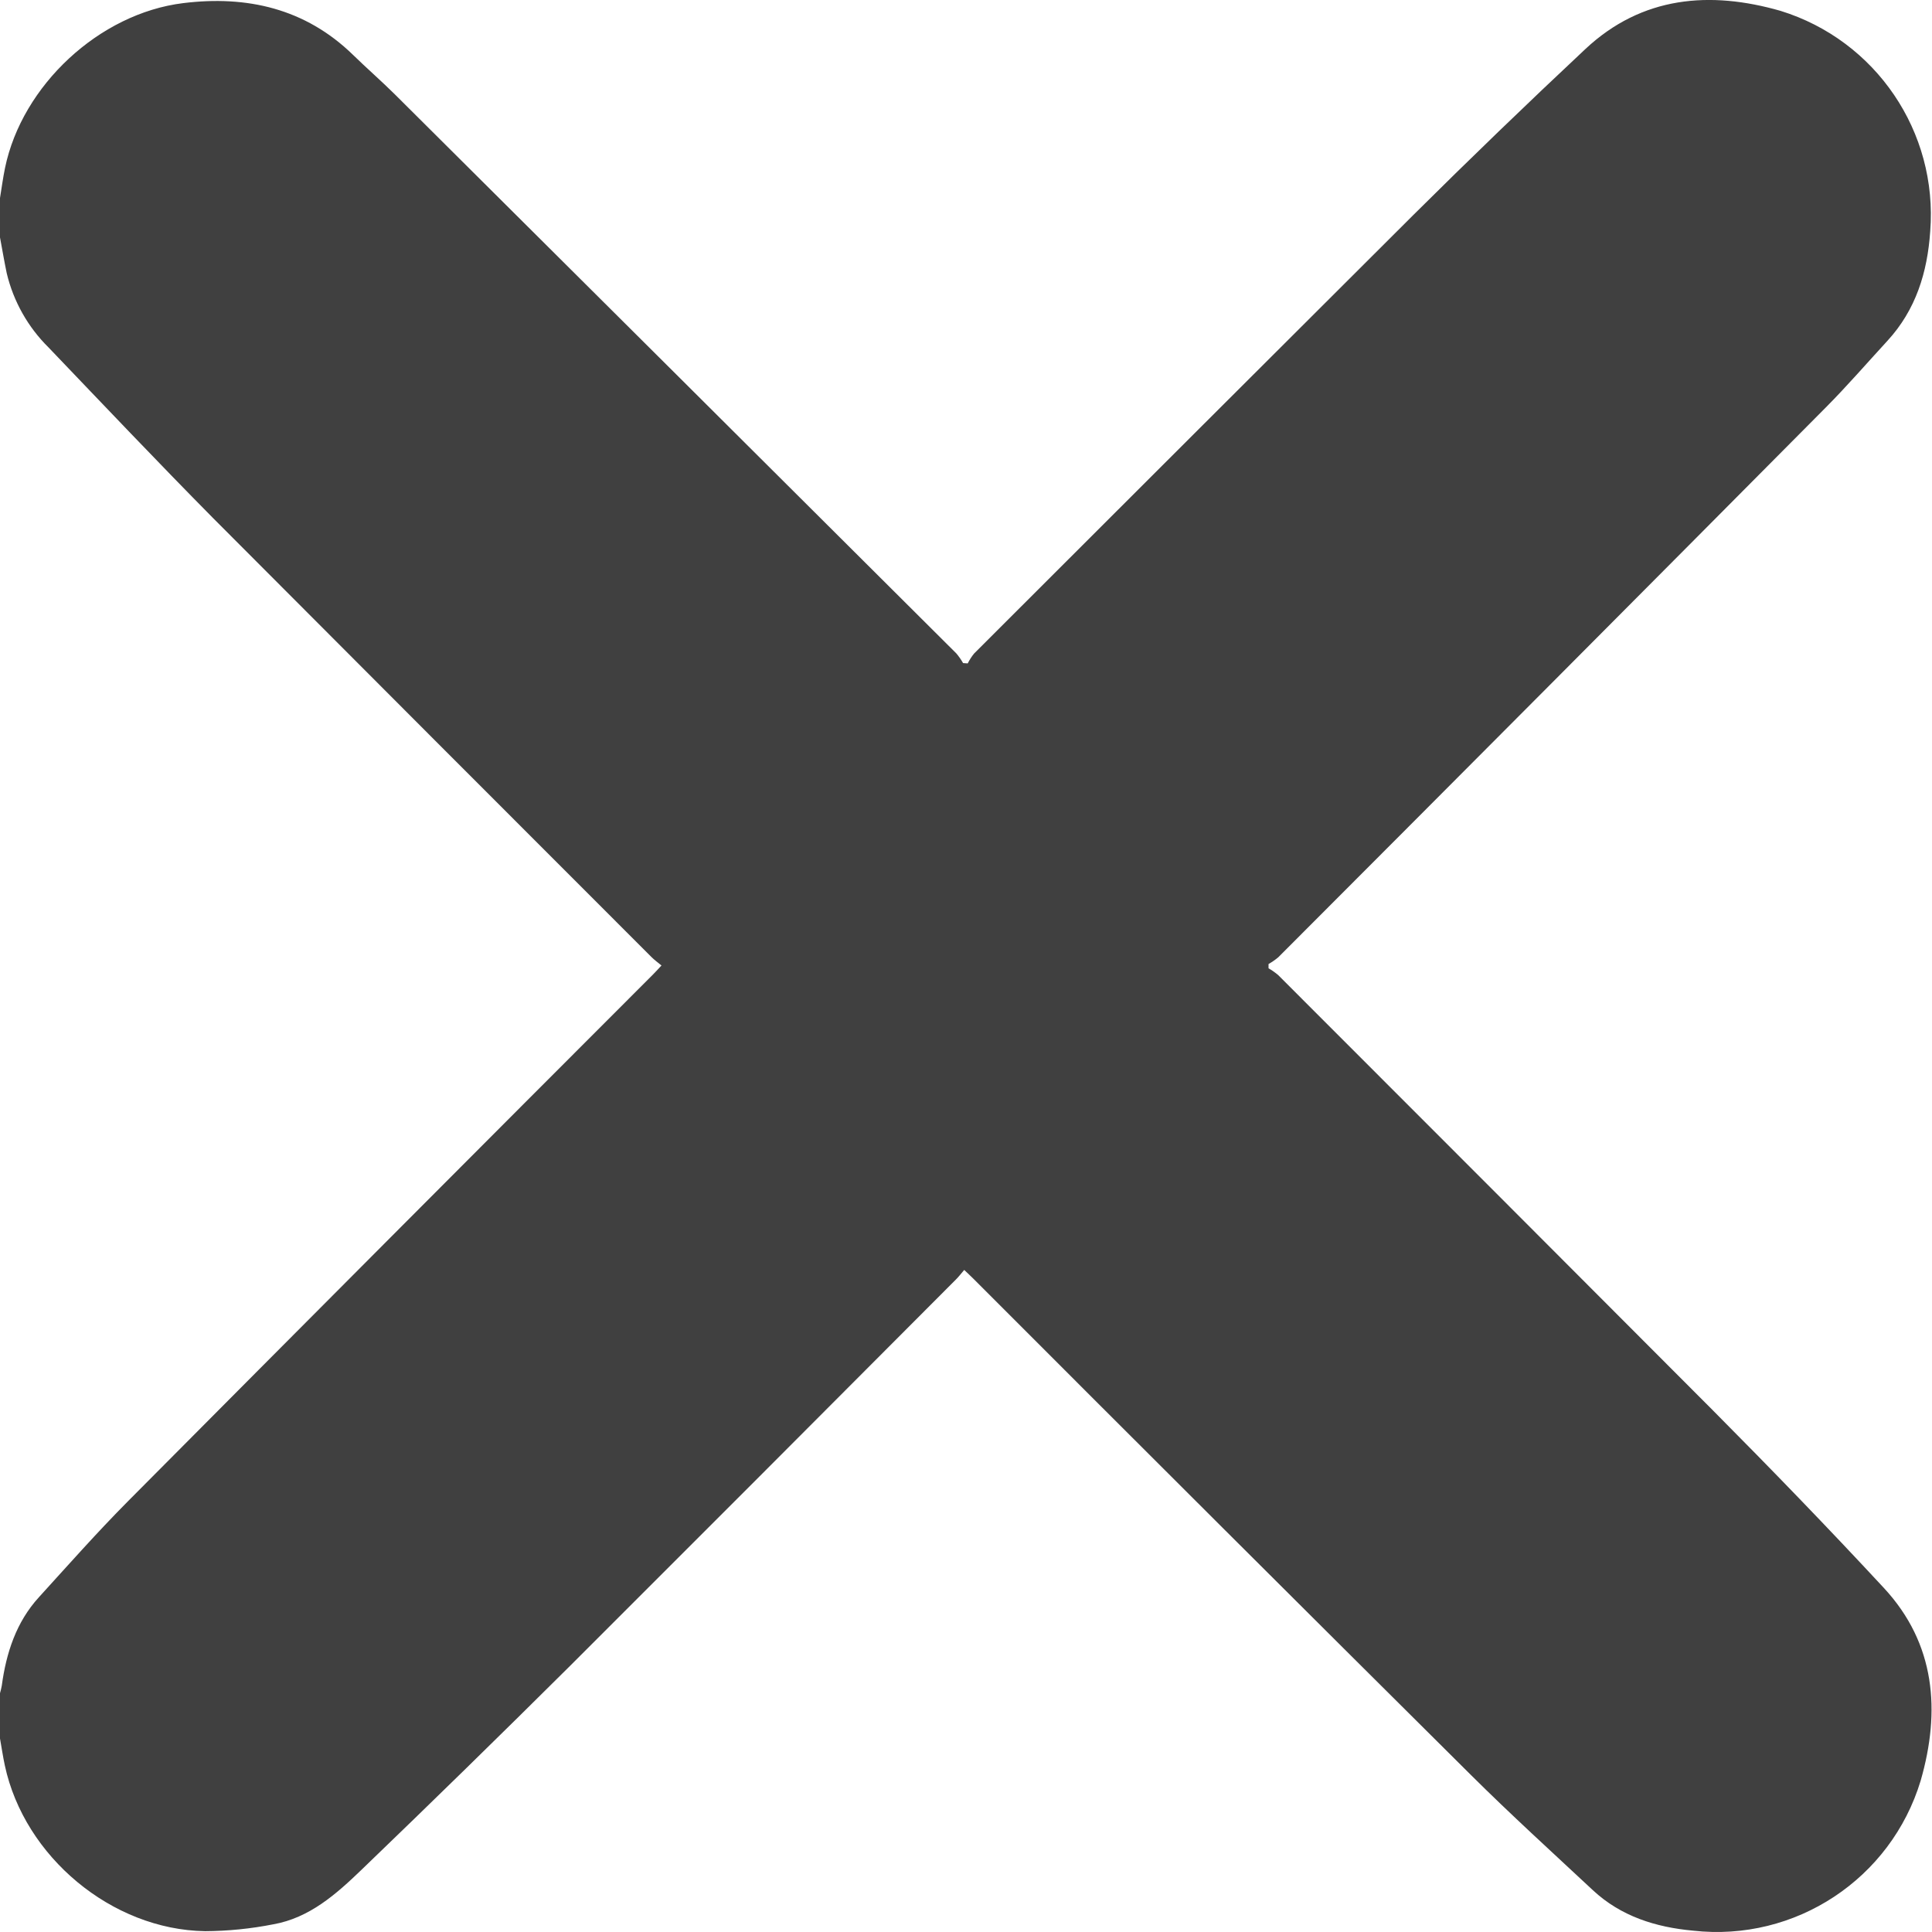
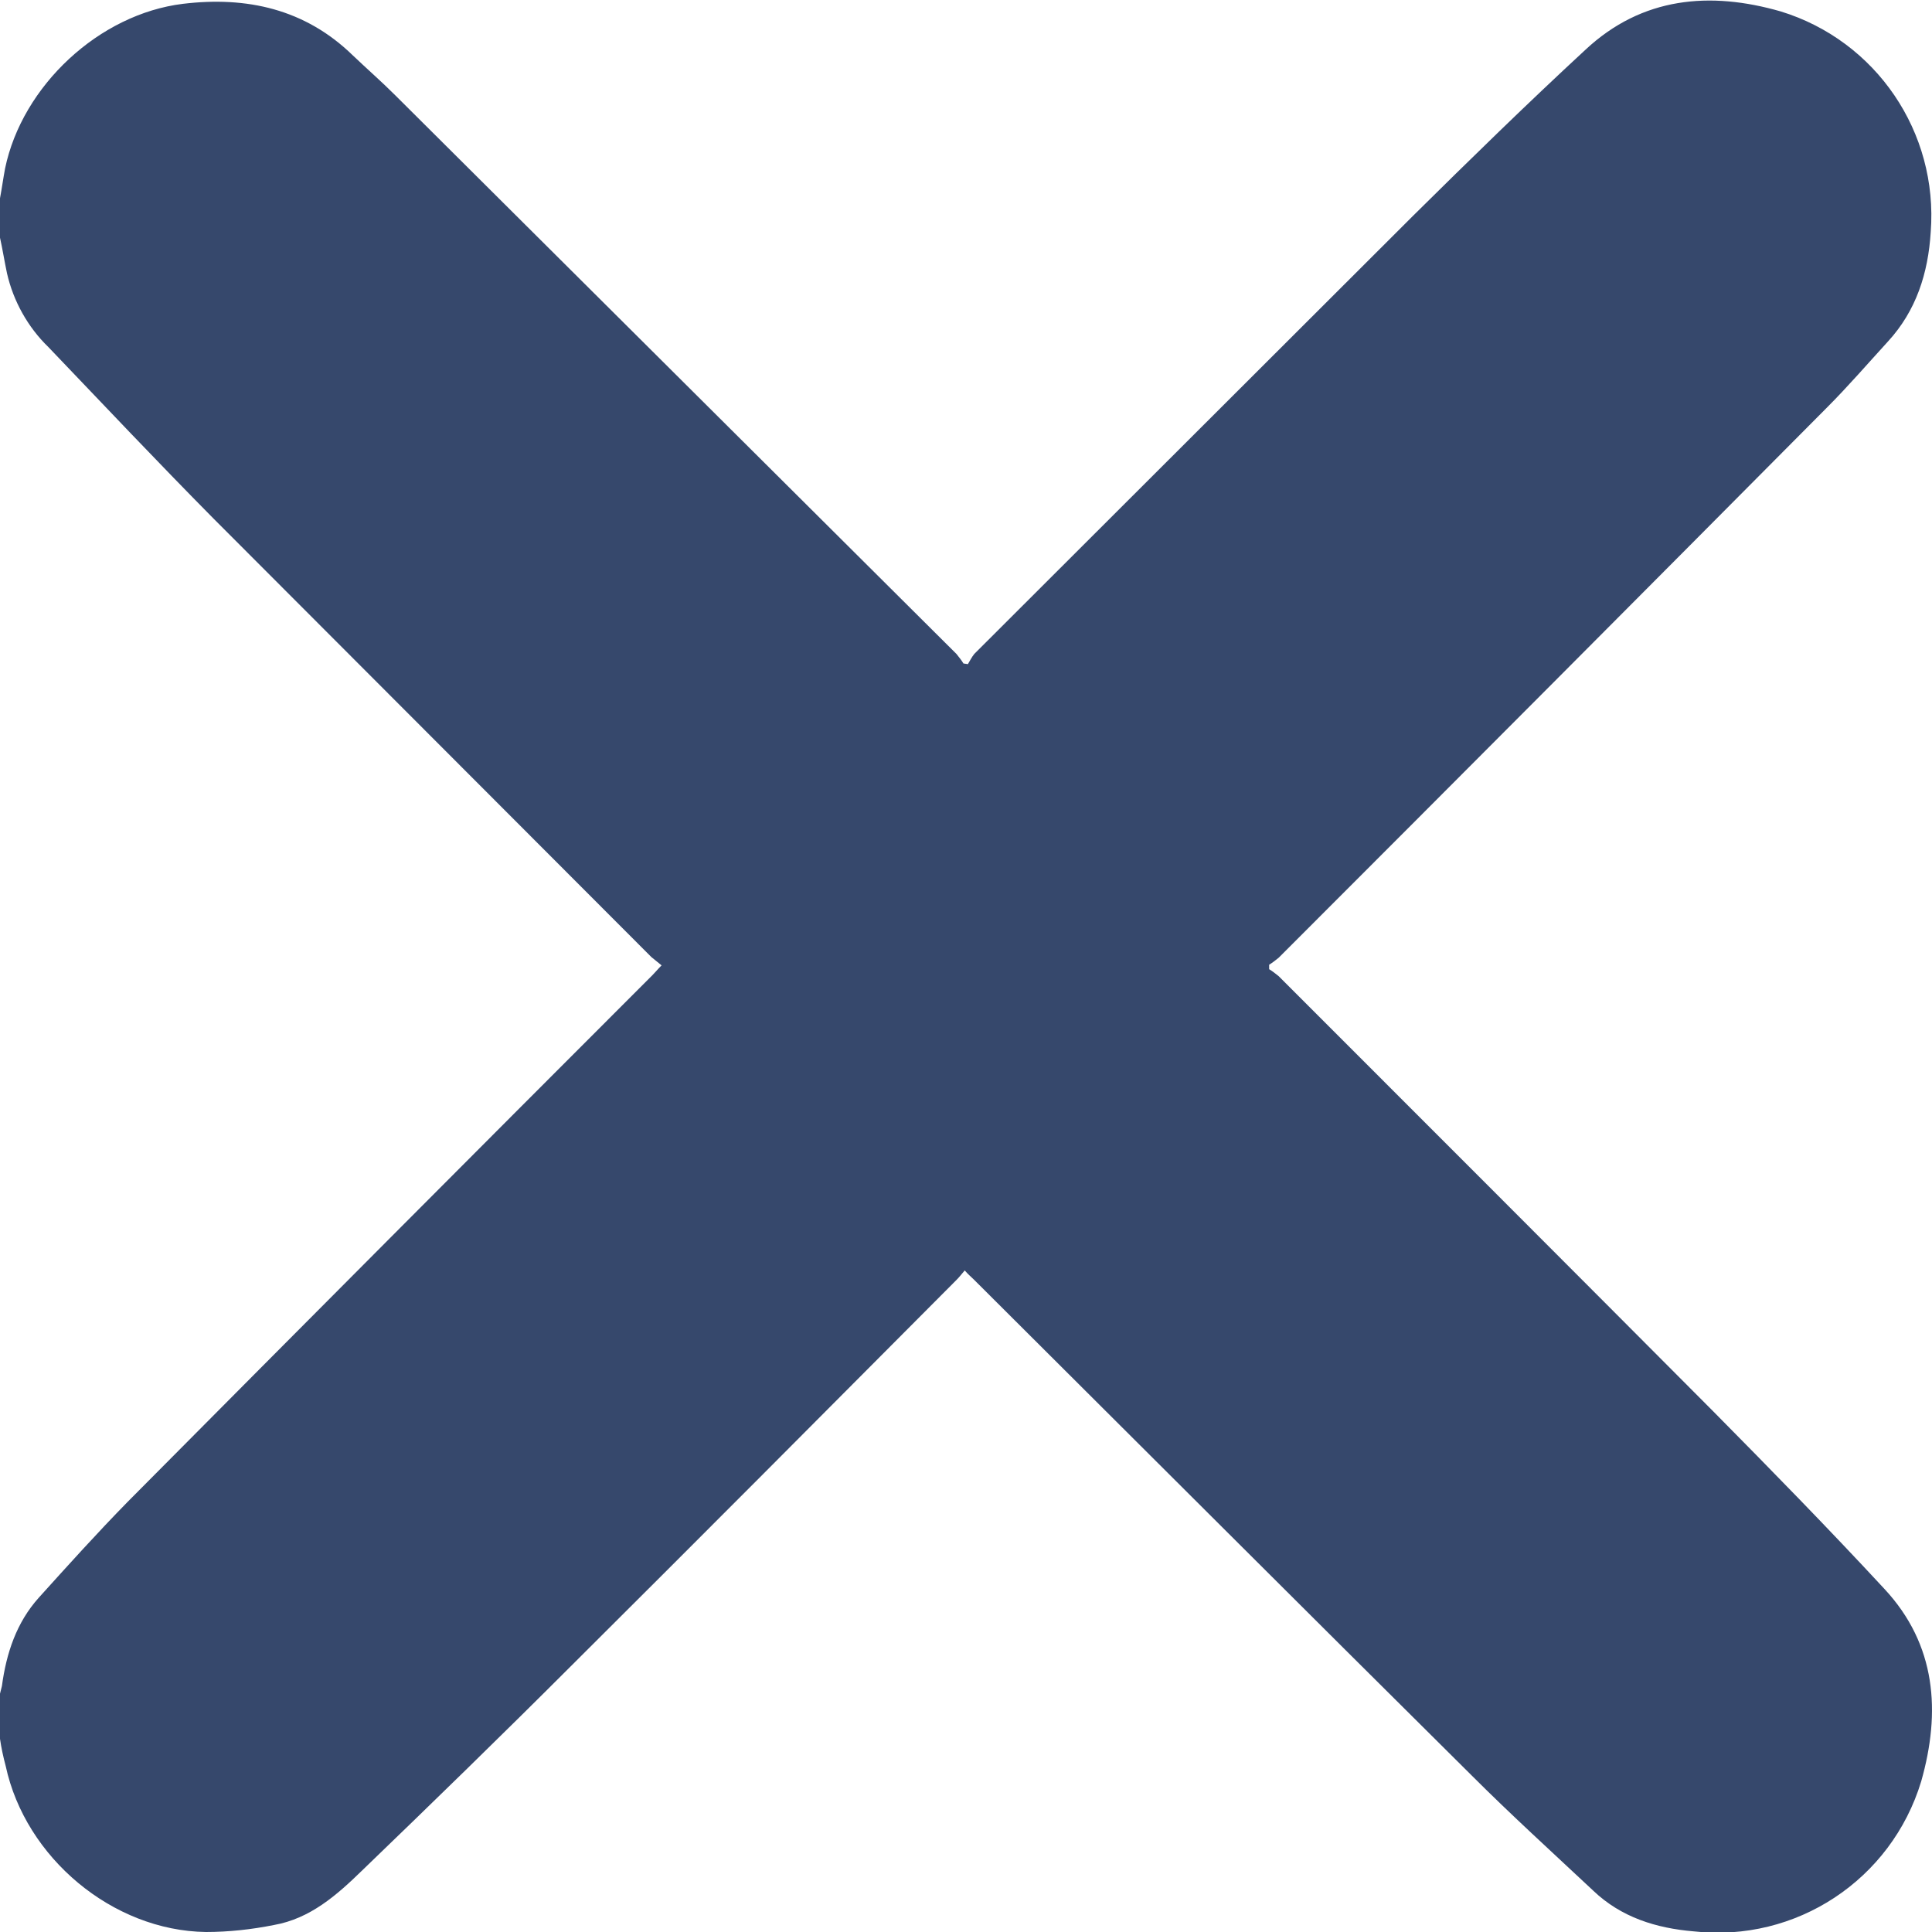
- <svg xmlns="http://www.w3.org/2000/svg" viewBox="0 0 303.97 304.04">
-   <defs>
-     <style>.cls-1{fill:#404040;}</style>
-   </defs>
-   <g id="Layer_2" data-name="Layer 2">
-     <g id="Layer_1-2" data-name="Layer 1">
-       <g id="Layer_2-2" data-name="Layer 2">
-         <g id="Layer_1-2-2" data-name="Layer 1-2">
-           <path class="cls-1" d="M0,273.59v-7.13a11.85,11.85,0,0,0,.28-1.19c.7-5.16,2.27-10,5.84-13.91,4.62-5.08,9.18-10.23,14-15.09q41.23-41.49,82.59-82.86c.42-.42.82-.86,1.39-1.47-.62-.51-1.13-.88-1.56-1.31Q68,116.1,33.54,81.54c-8.73-8.83-17.29-17.86-25.9-26.86A24.35,24.35,0,0,1,1.06,43C.66,41.09.35,39.22,0,37.36v-6.2c.26-1.58.46-3.13.79-4.73C3.47,13.45,15.61,2.11,28.84.49c10-1.23,19.2.83,26.71,8.14,2.18,2.13,4.49,4.13,6.65,6.28q44.17,43.94,88.3,87.92a10.17,10.17,0,0,1,1.06,1.52l.73.05a8.94,8.94,0,0,1,1-1.55q34.53-34.51,69.11-69,13.36-13.27,27.1-26.14c8.91-8.34,19.63-9.18,30.71-6A33.57,33.57,0,0,1,303.76,36.4c-.44,6.46-2.26,12.37-6.74,17.24-3.22,3.5-6.33,7.1-9.68,10.47q-43,43.31-86.18,86.54a10.16,10.16,0,0,1-1.53,1.06v.67a10.47,10.47,0,0,1,1.51,1.06q34.25,34.25,68.45,68.54c9.1,9.16,18.09,18.44,26.87,27.91,8.16,8.79,8.94,19.41,5.8,30.32a33.52,33.52,0,0,1-35.81,23.62c-5.89-.54-11.36-2.25-15.78-6.37-6.43-6-12.92-11.9-19.15-18.09q-39.25-39-78.35-78.15c-.42-.42-.86-.82-1.43-1.37-.52.61-.9,1.11-1.34,1.54q-30.32,30.44-60.7,60.78-16.27,16.17-32.8,32.07c-4,3.85-8.19,7.58-13.89,8.59a57,57,0,0,1-10.73,1.08C17.59,303.69,3.84,292.2.76,277.83.46,276.43.25,275,0,273.59Z" />
+ <svg xmlns="http://www.w3.org/2000/svg" version="1.1" id="Layer_1" x="0px" y="0px" viewBox="0 0 304 304" style="enable-background:new 0 0 304 304;" xml:space="preserve">
+   <style type="text/css">
+ 	.st0{fill:#36486C;}
+ </style>
+   <g id="Layer_2_1_">
+     <g id="Layer_1-2">
+       <g id="Layer_2-2">
+         <g id="Layer_1-2-2">
+           <path class="st0" d="M0,273.6v-7.1c0.1-0.4,0.2-0.8,0.3-1.2c0.7-5.2,2.3-10,5.8-13.9c4.6-5.1,9.2-10.2,14-15.1      c27.5-27.7,55-55.3,82.6-82.9c0.4-0.4,0.8-0.9,1.4-1.5c-0.6-0.5-1.1-0.9-1.6-1.3c-23-23-46-46.1-69-69.1      c-8.7-8.8-17.3-17.9-25.9-26.9C4.4,51.5,2.1,47.4,1.1,43c-0.4-1.9-0.7-3.8-1.1-5.6v-6.2c0.3-1.6,0.5-3.1,0.8-4.7      c2.7-13,14.8-24.3,28-25.9c10-1.2,19.2,0.8,26.7,8.1c2.2,2.1,4.5,4.1,6.7,6.3c29.4,29.3,58.9,58.6,88.3,87.9      c0.4,0.5,0.8,1,1.1,1.5l0.7,0.1c0.3-0.5,0.6-1.1,1-1.6c23-23,46.1-46,69.1-69c8.9-8.8,17.9-17.6,27.1-26.1      c8.9-8.3,19.6-9.2,30.7-6c15,4.6,24.8,19,23.6,34.7c-0.4,6.5-2.3,12.4-6.7,17.2c-3.2,3.5-6.3,7.1-9.7,10.5      c-28.7,28.9-57.4,57.7-86.2,86.5c-0.5,0.4-1,0.8-1.5,1.1v0.7c0.5,0.3,1,0.7,1.5,1.1c22.8,22.8,45.7,45.7,68.4,68.5      c9.1,9.2,18.1,18.4,26.9,27.9c8.2,8.8,8.9,19.4,5.8,30.3c-4.7,15.5-19.7,25.4-35.8,23.6c-5.9-0.5-11.4-2.2-15.8-6.4      c-6.4-6-12.9-11.9-19.1-18.1c-26.2-26-52.3-52.1-78.4-78.1c-0.4-0.4-0.9-0.8-1.4-1.4c-0.5,0.6-0.9,1.1-1.3,1.5      c-20.2,20.3-40.4,40.6-60.7,60.8c-10.8,10.8-21.8,21.5-32.8,32.1c-4,3.9-8.2,7.6-13.9,8.6c-3.5,0.7-7.1,1.1-10.7,1.1      c-14.7-0.2-28.4-11.7-31.5-26.1C0.5,276.4,0.2,275,0,273.6z" />
        </g>
      </g>
    </g>
  </g>
</svg>
